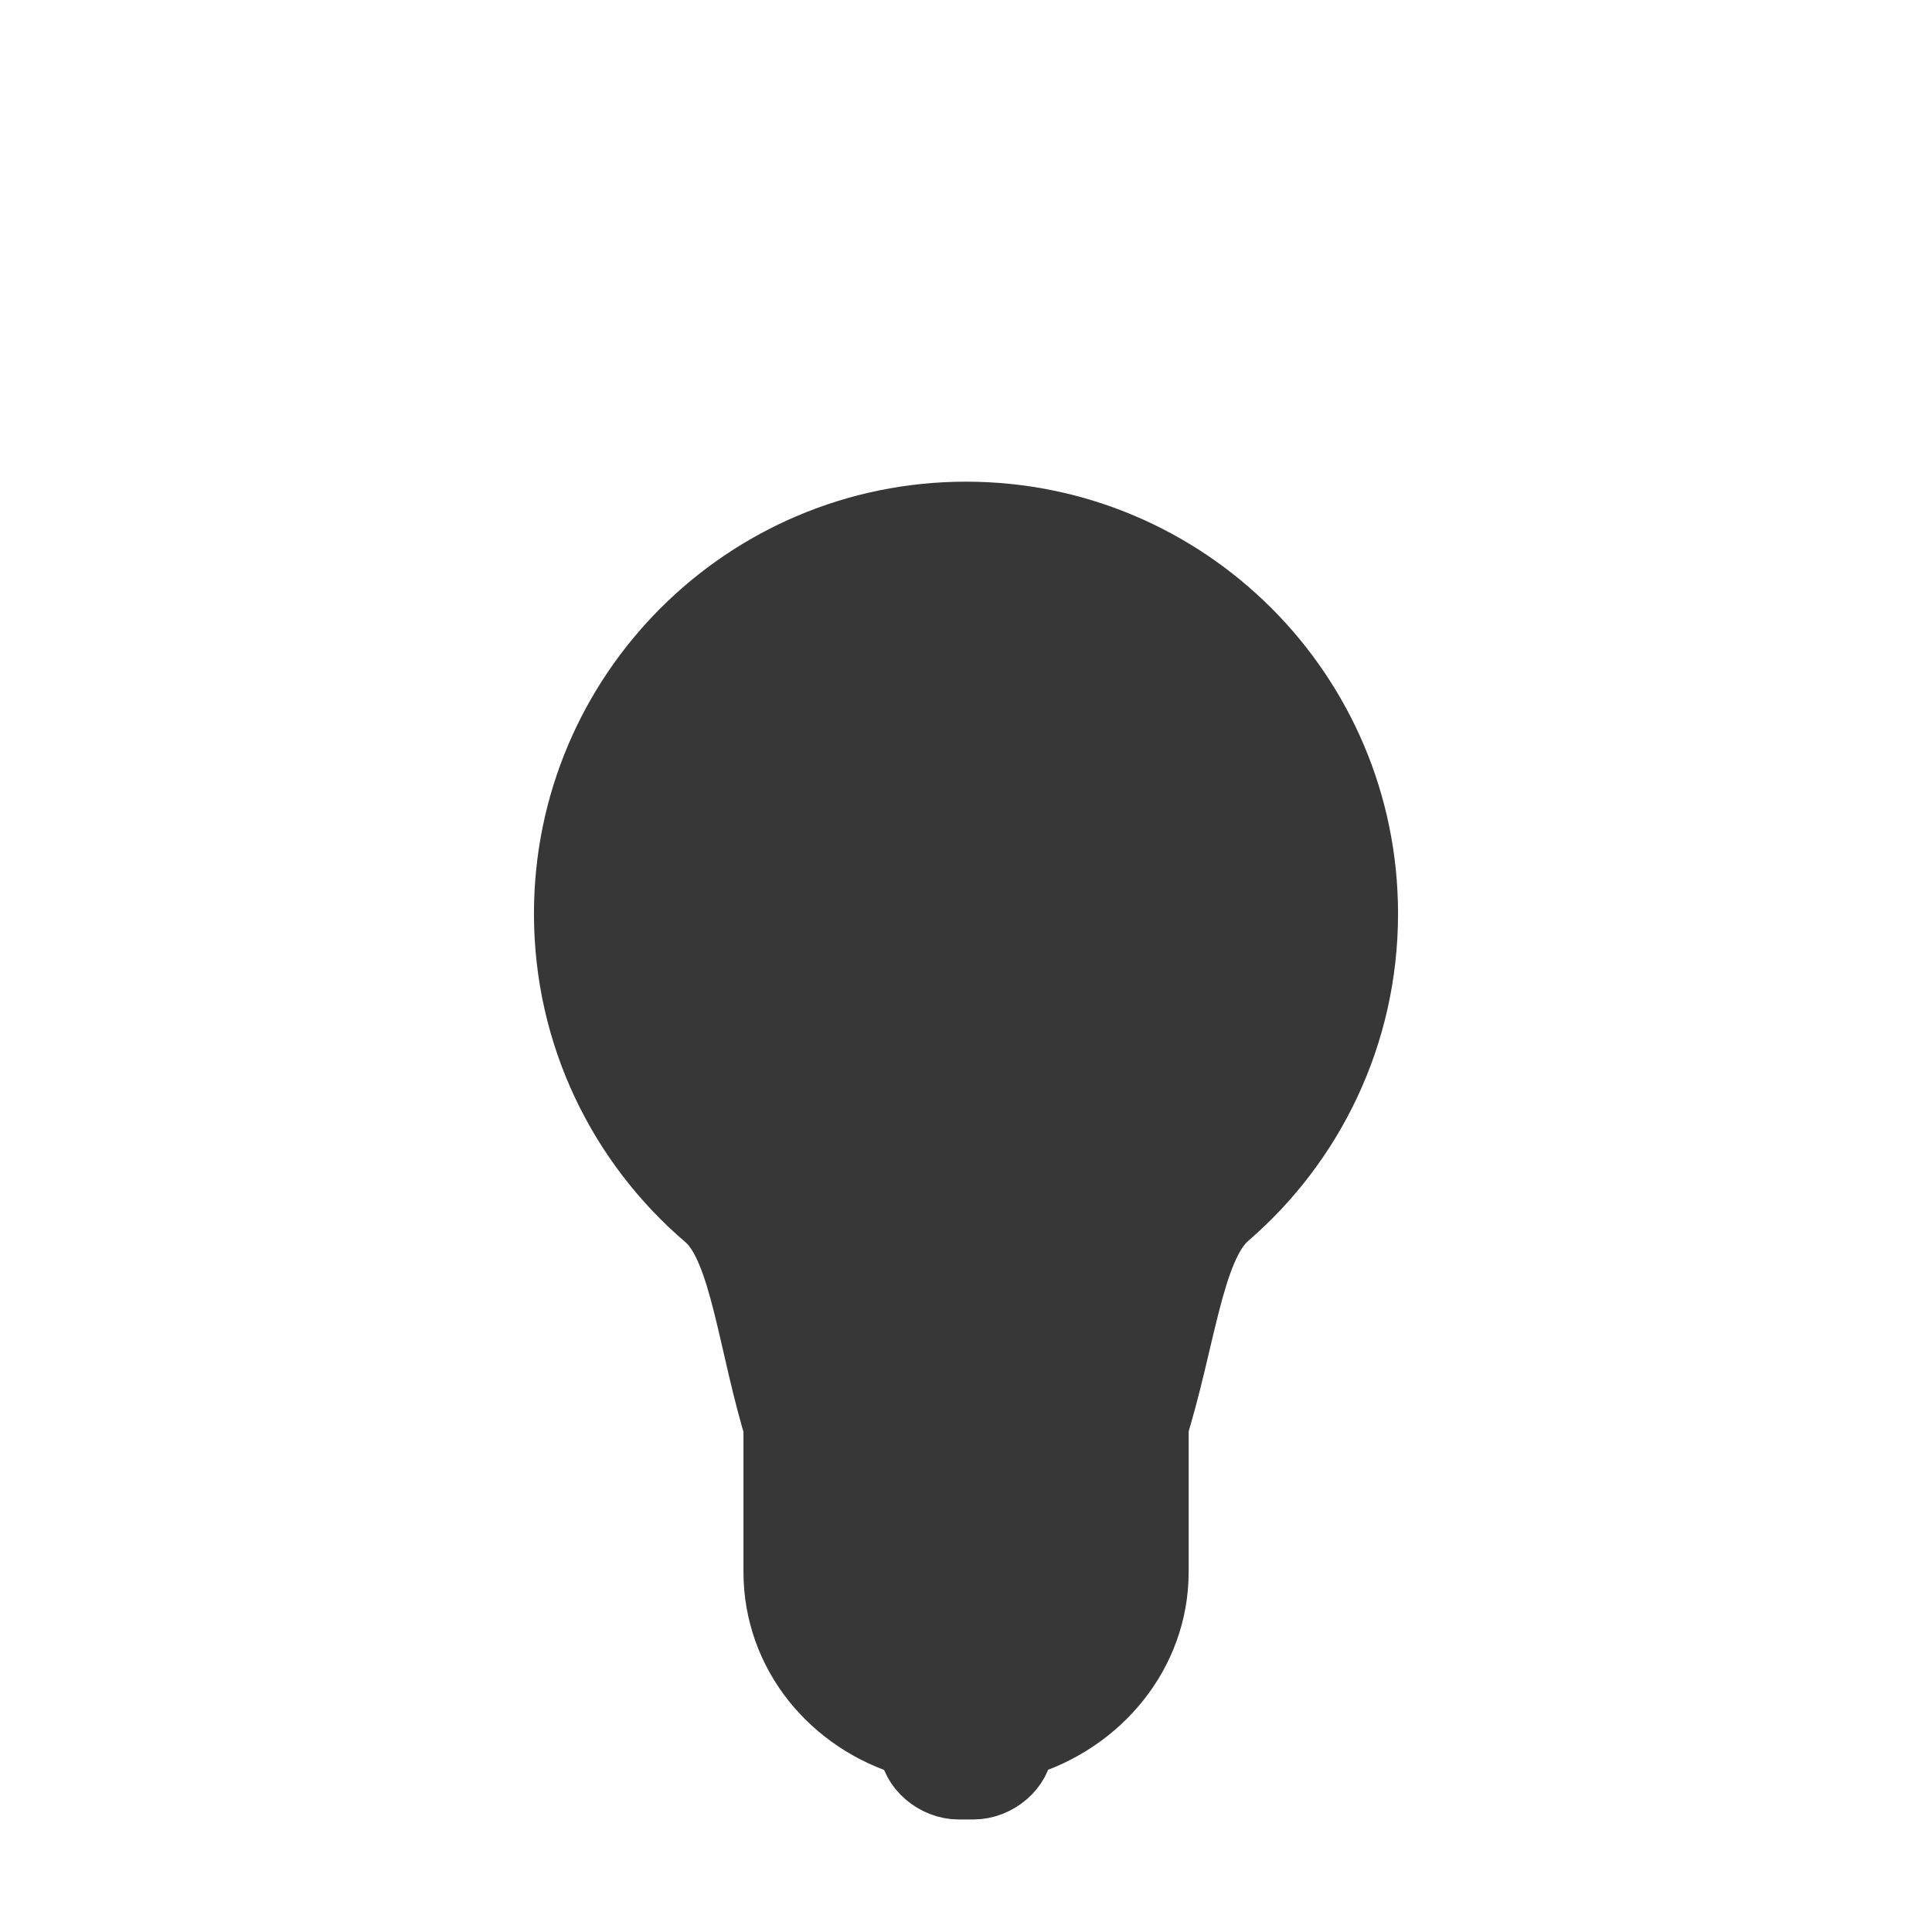
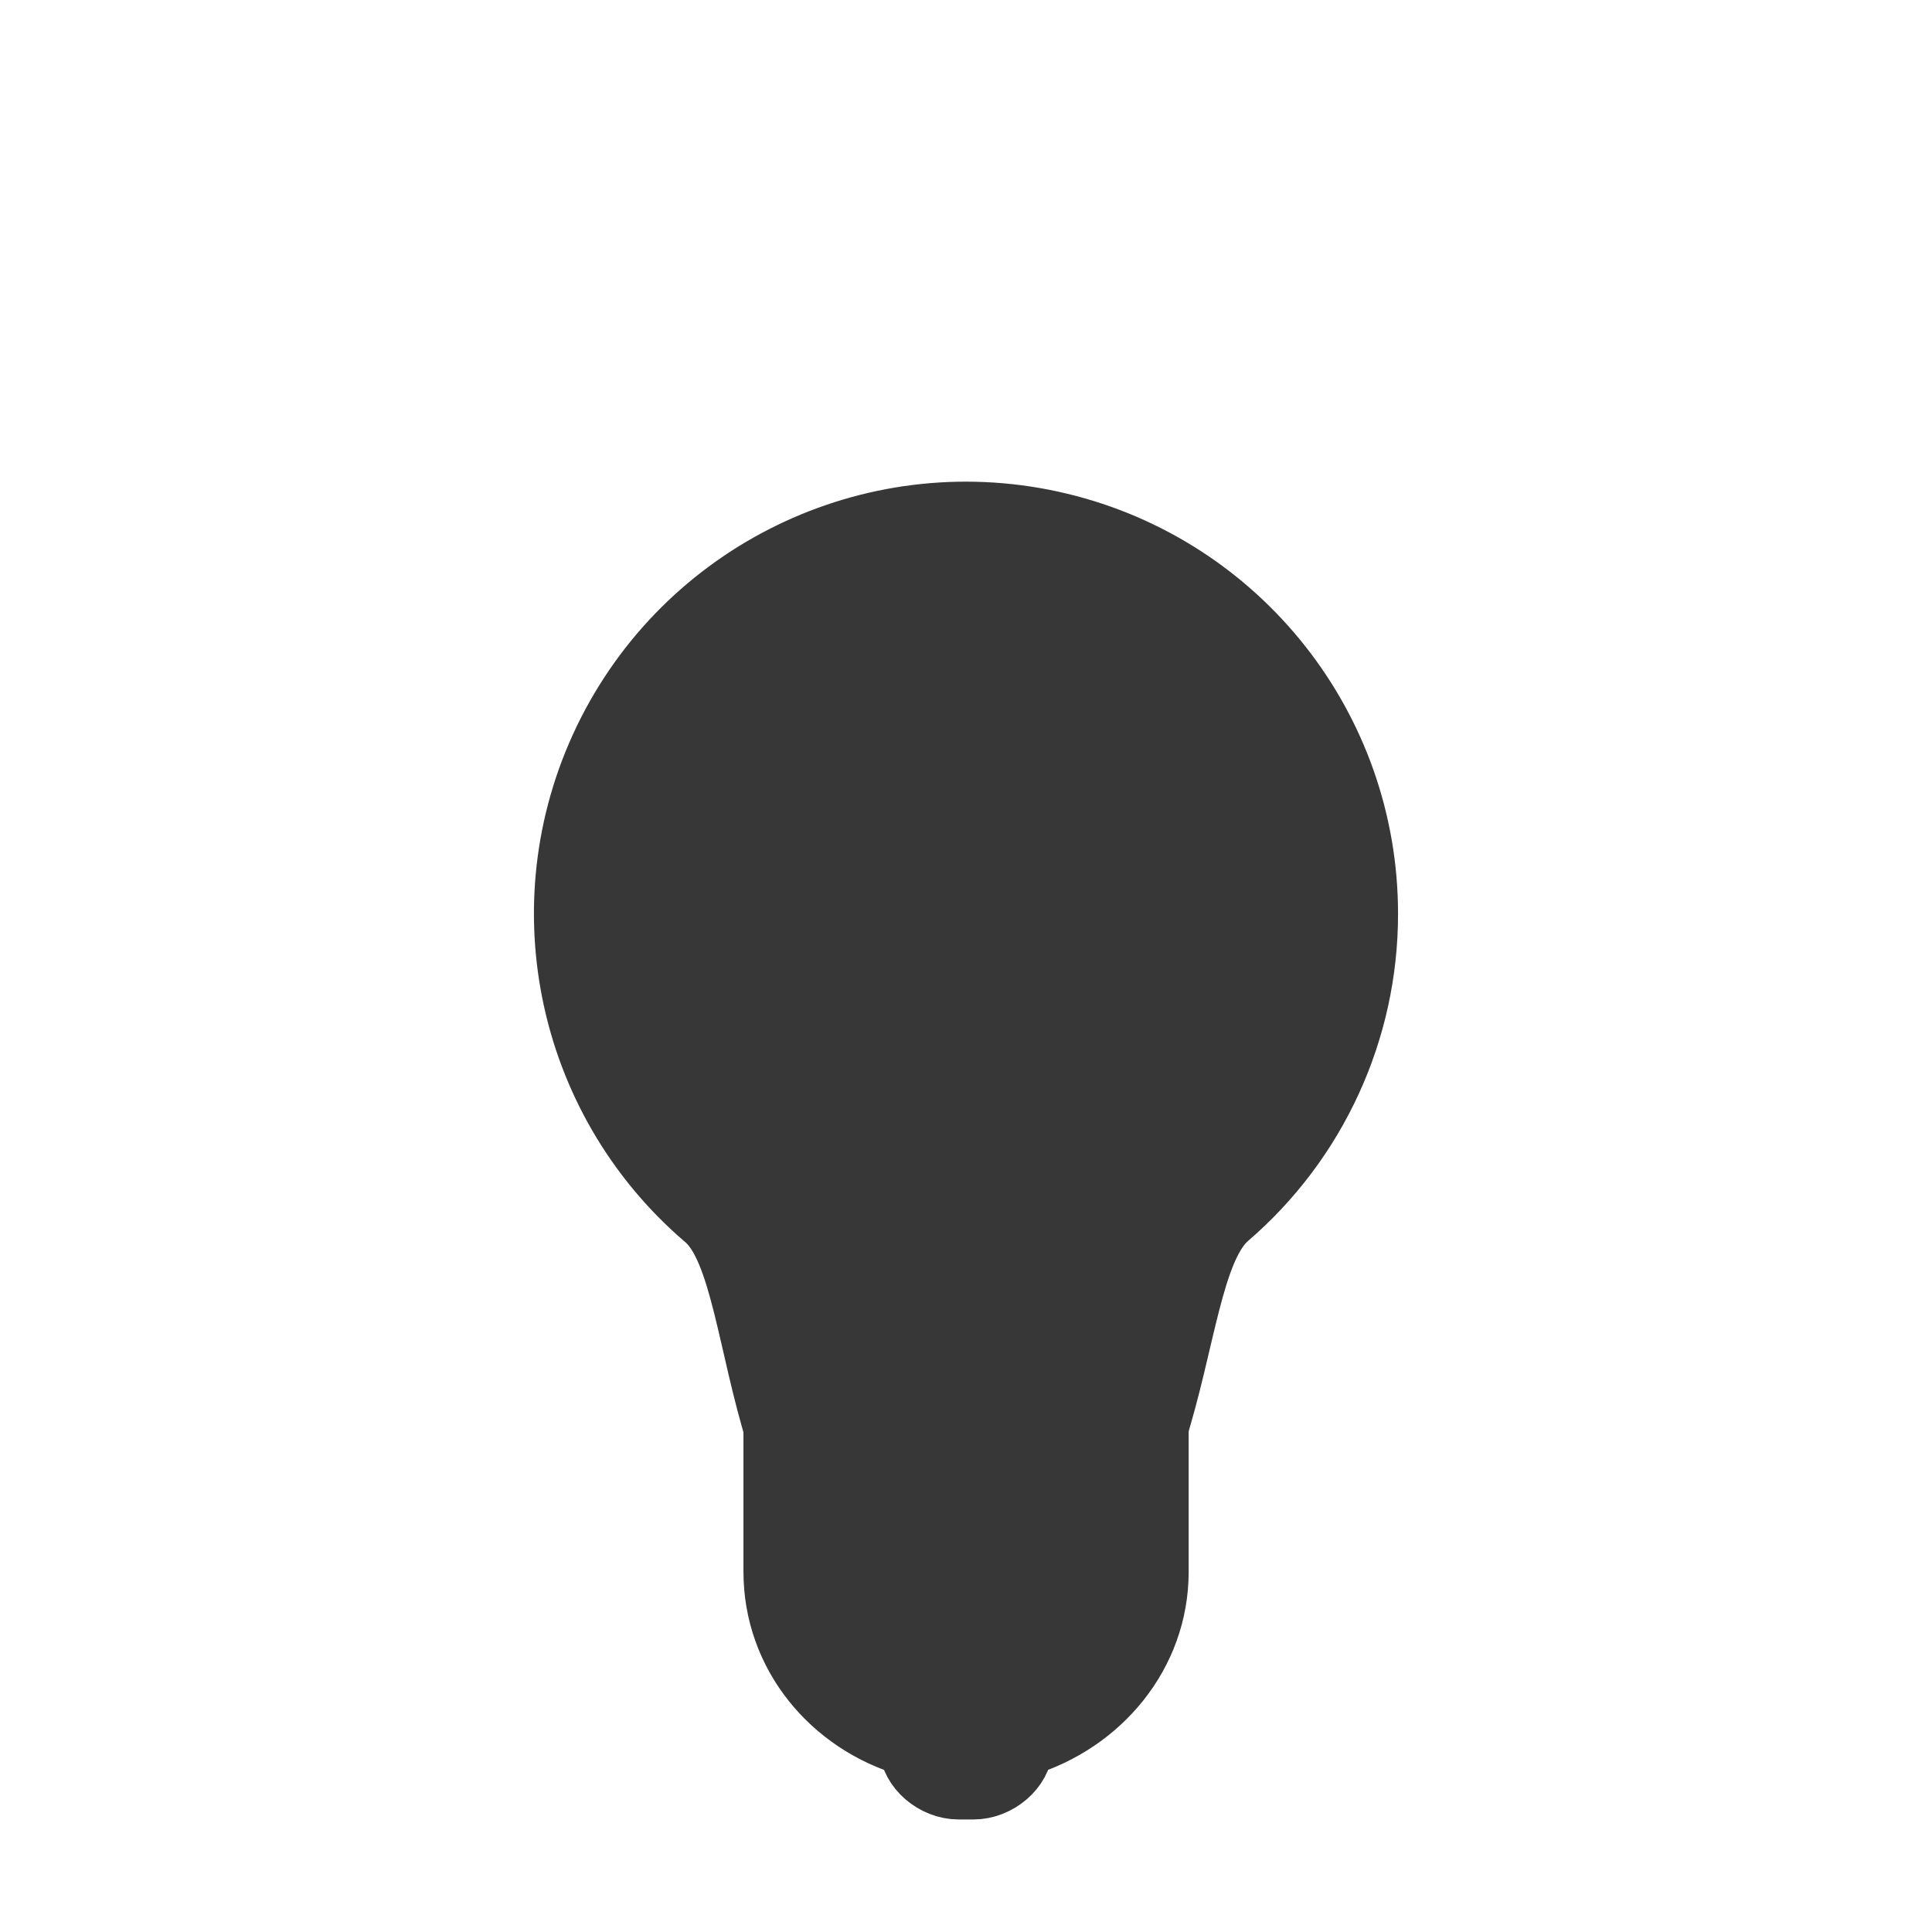
<svg xmlns="http://www.w3.org/2000/svg" id="svg2" version="1.1" width="16" height="16" viewBox="0 0 16 16">
-   <defs id="defs6" />
-   <g id="layer1" />
-   <path style="color:#000000;display:inline;overflow:visible;visibility:visible;fill:#373737;fill-opacity:1;fill-rule:nonzero;stroke:#373737;stroke-width:0.5;stroke-linecap:butt;stroke-linejoin:miter;stroke-miterlimit:4;stroke-dasharray:none;stroke-dashoffset:0;stroke-opacity:1;marker:none;enable-background:accumulate" d="m 11.328,7.567 c 0,1.008 -0.448,1.912 -1.156,2.522 -0.583,0.502 -0.275,3.168 -2.171,3.197 -1.897,0.029 -1.579,-2.69 -2.16,-3.187 C 5.125,9.488 4.672,8.581 4.672,7.567 c 0,-1.838 1.49,-3.328 3.328,-3.328 1.838,0 3.328,1.49 3.328,3.328 z" id="path3359" />
-   <path style="color:#000000;display:inline;overflow:visible;visibility:visible;fill:#373737;fill-opacity:1;fill-rule:nonzero;stroke:#373737;stroke-width:0.506;stroke-miterlimit:4;stroke-dasharray:none;stroke-opacity:1;marker:none;enable-background:accumulate" d="m 6.41,11.796 0,1.221 c 0,0.689 0.475,1.256 1.123,1.445 0.011,0.191 0.205,0.353 0.405,0.353 l 0.125,0 c 0.201,0 0.395,-0.162 0.405,-0.353 0.642,-0.192 1.123,-0.76 1.123,-1.445 l 0,-1.221" id="rect3361" />
+   <path style="color:#000;display:inline;overflow:visible;visibility:visible;fill:#373737;fill-opacity:1;fill-rule:nonzero;stroke:#373737;stroke-width:.5;stroke-linecap:butt;stroke-linejoin:miter;stroke-miterlimit:4;stroke-dasharray:none;stroke-dashoffset:0;stroke-opacity:1;marker:none;enable-background:accumulate" d="M11.328 7.567a3.32 3.32 0 0 1-1.157 2.522c-.582.502-.274 3.168-2.171 3.197-1.897.028-1.579-2.69-2.16-3.187a3.328 3.328 0 1 1 5.488-2.532z" id="path3359" />
+   <path style="color:#000;display:inline;overflow:visible;visibility:visible;fill:#373737;fill-opacity:1;fill-rule:nonzero;stroke:#373737;stroke-width:.506;stroke-miterlimit:4;stroke-dasharray:none;stroke-opacity:1;marker:none;enable-background:accumulate" d="M6.41 11.796v1.22c0 .69.475 1.257 1.123 1.446.01.191.205.353.405.353h.125c.2 0 .395-.162.406-.353.642-.192 1.122-.76 1.122-1.445v-1.221" id="rect3361" />
</svg>
